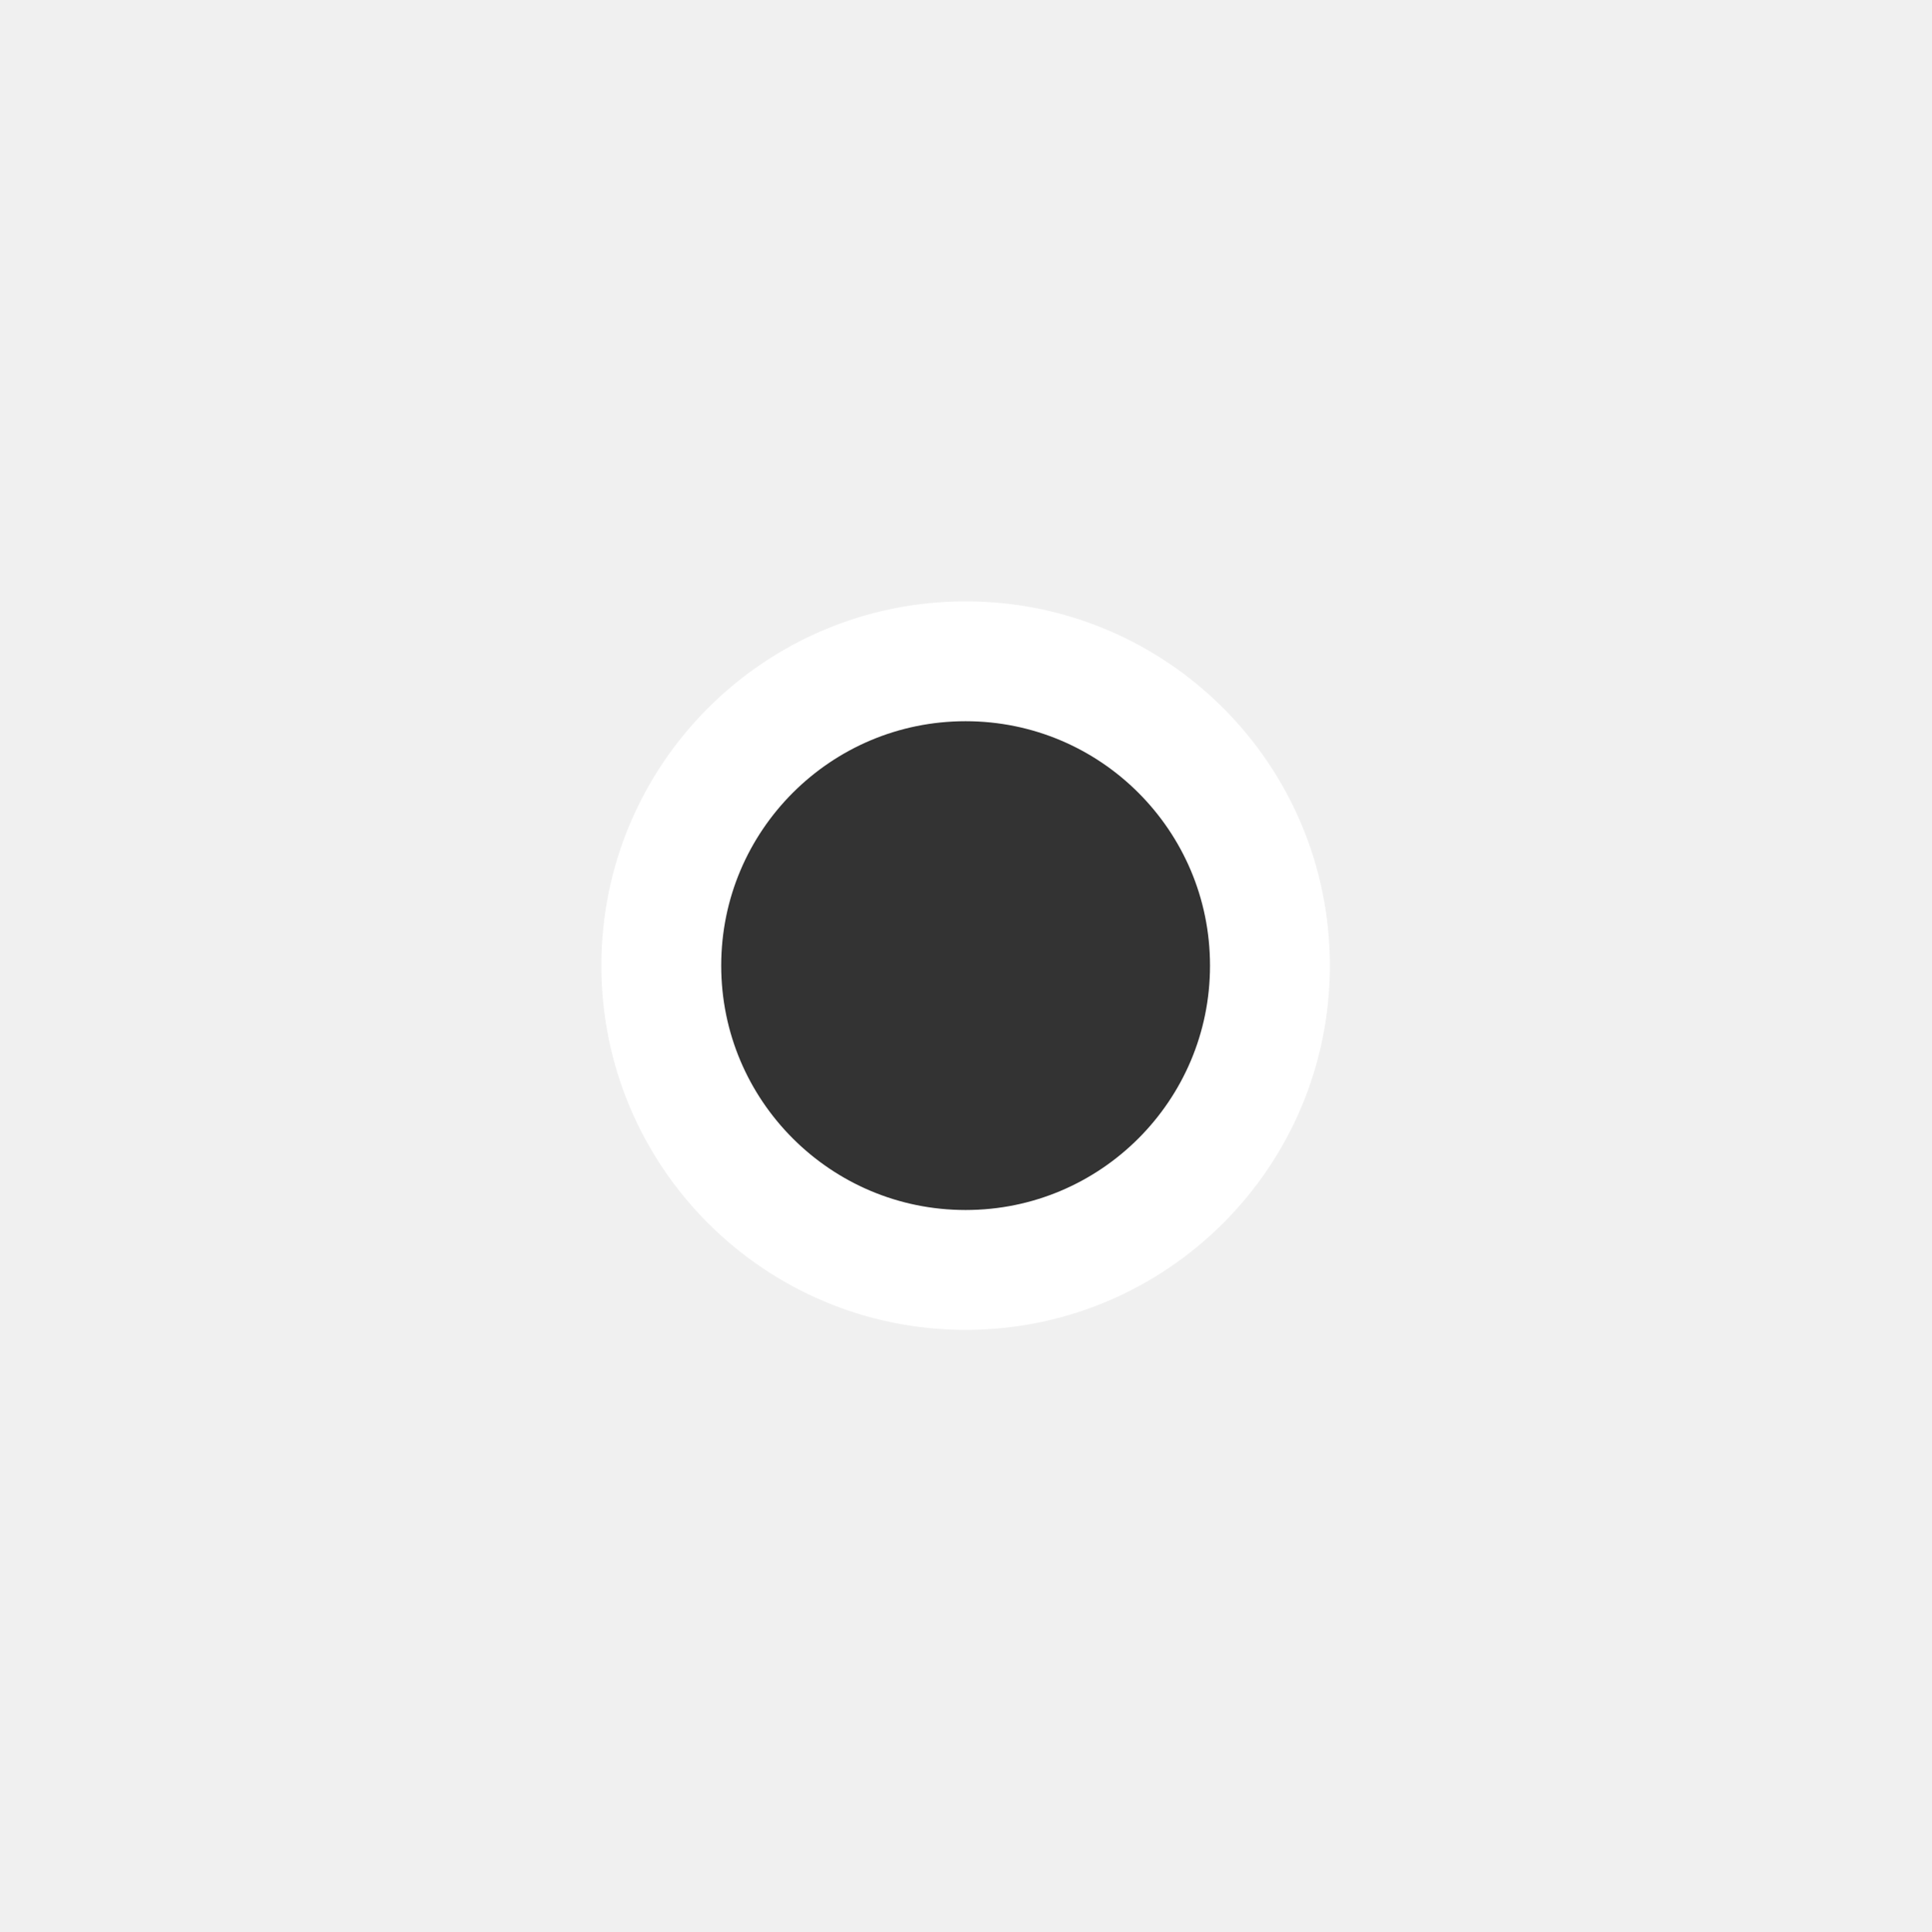
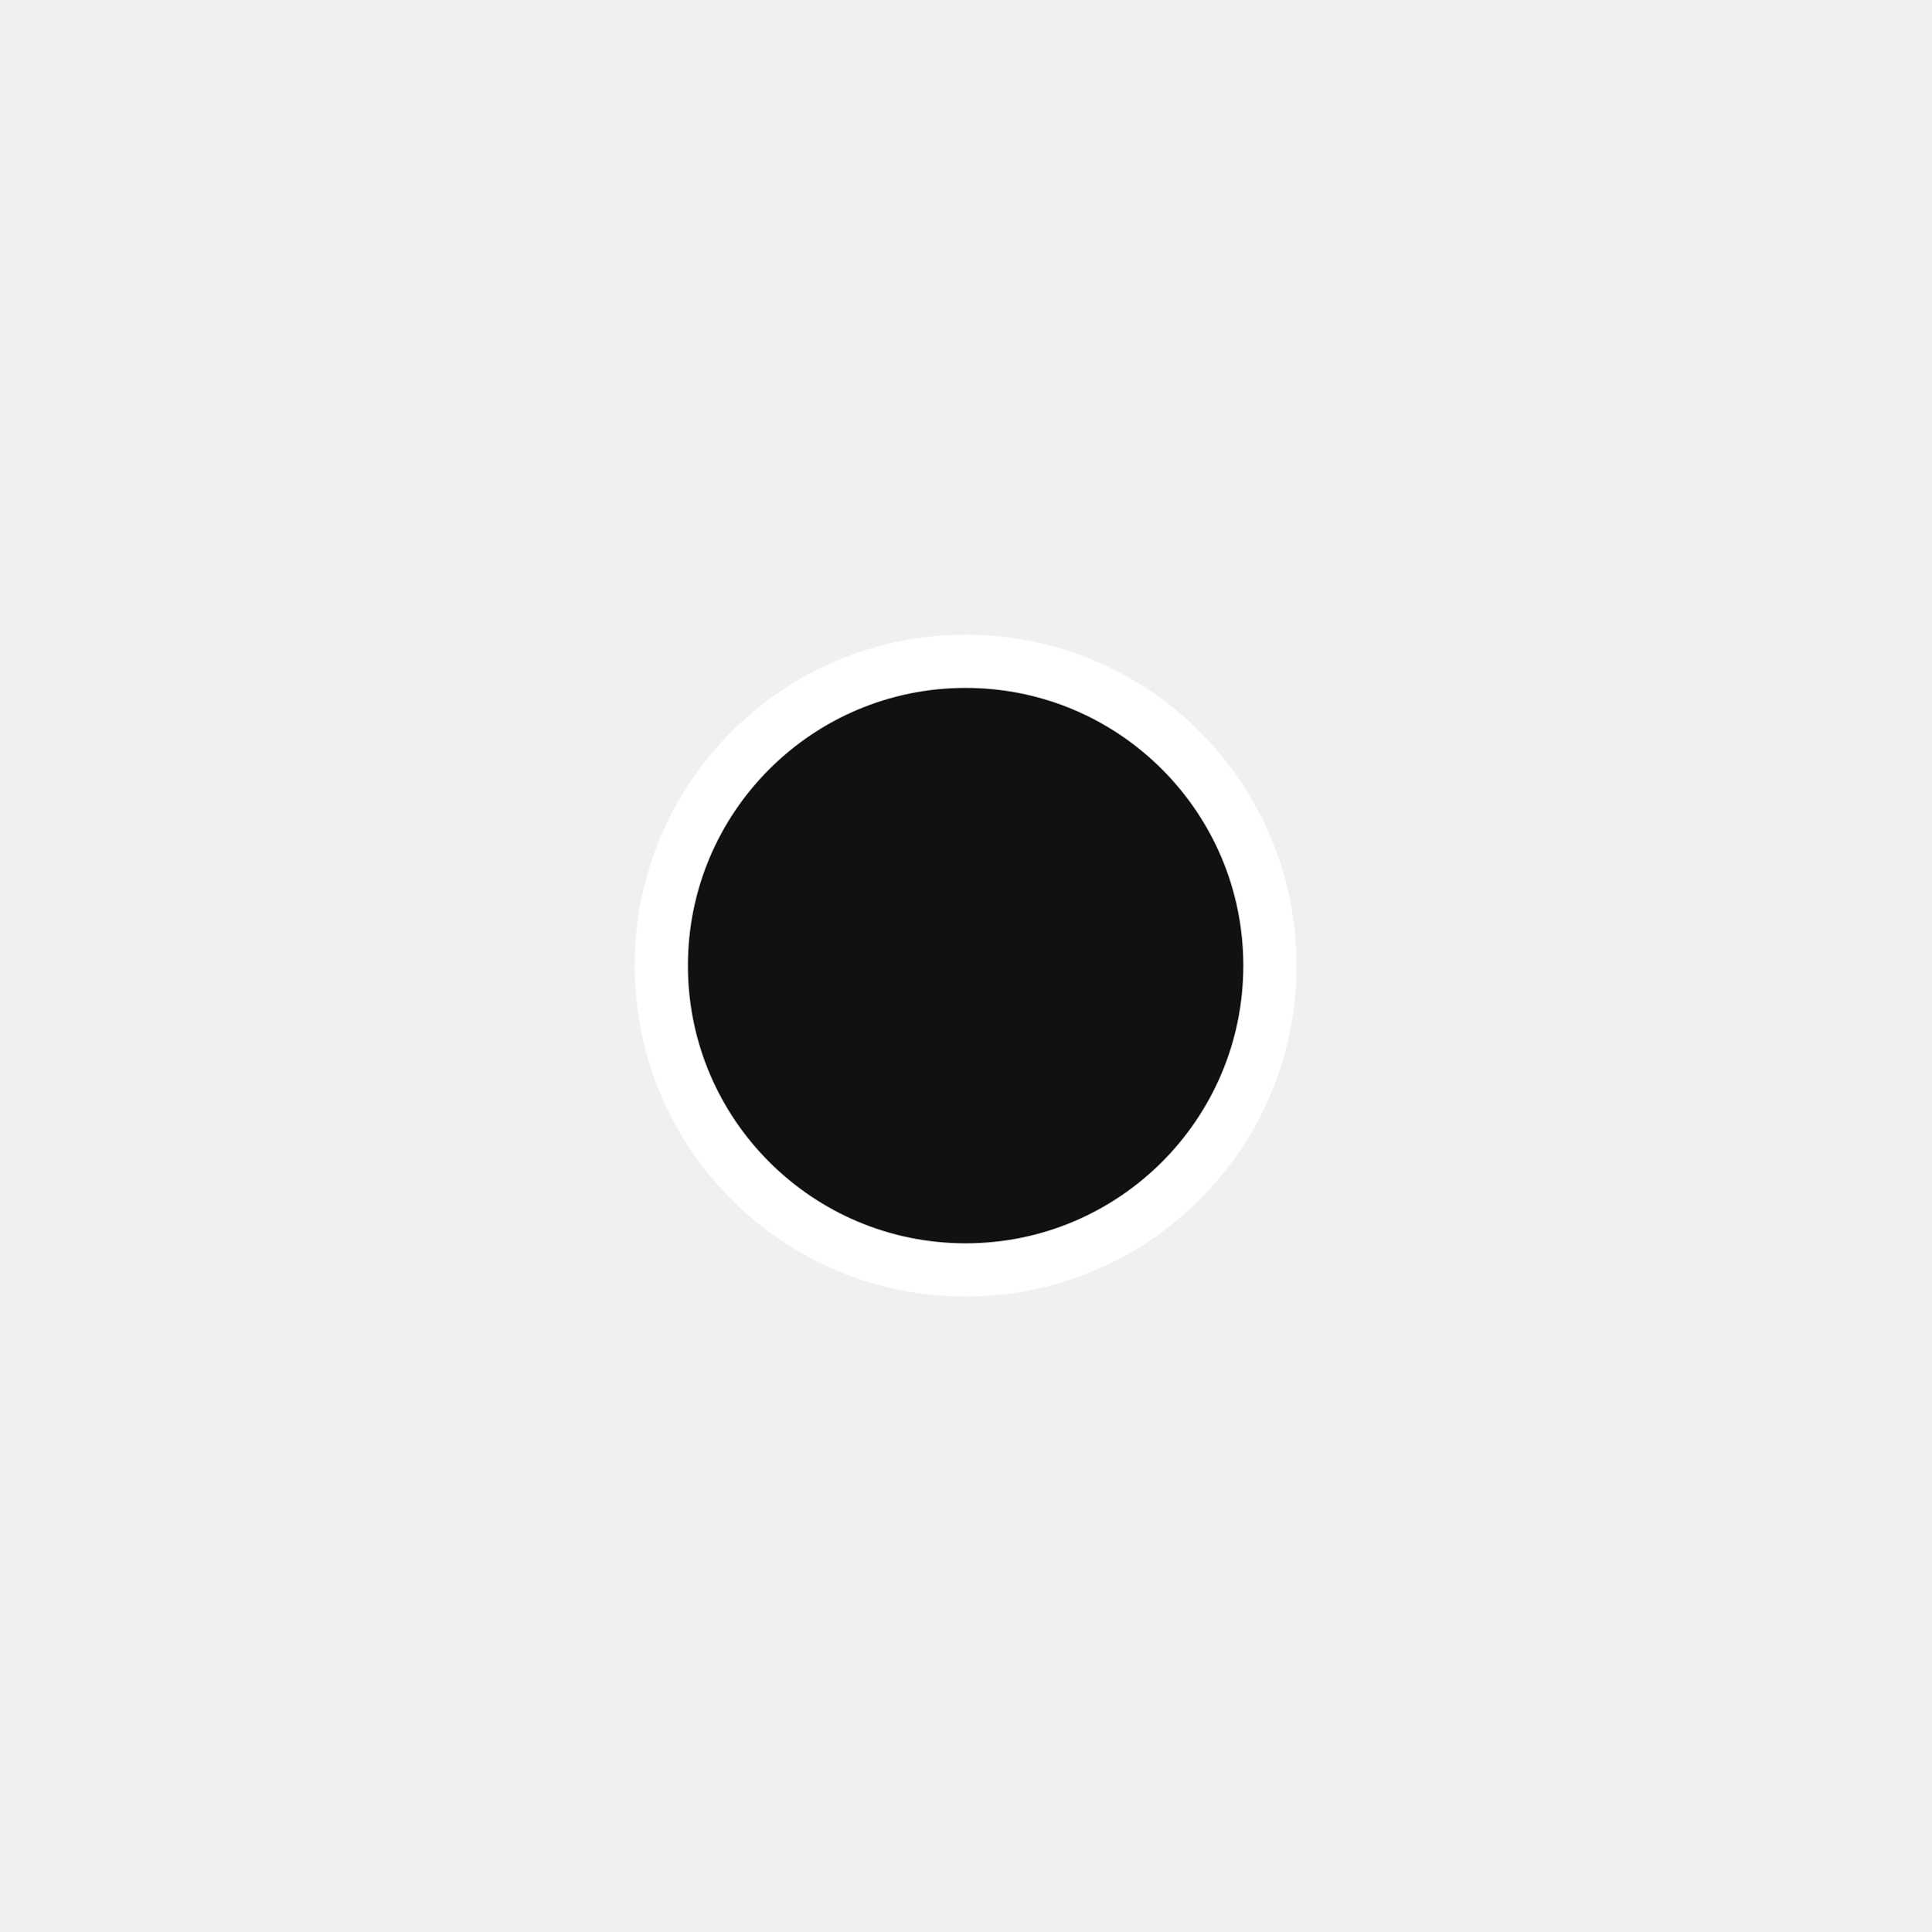
<svg xmlns="http://www.w3.org/2000/svg" version="1.0" width="580" height="580">
  <defs id="defs4">
    <marker viewBox="0 0 10 10" refY="5" refX="10" orient="auto" markerWidth="4" markerUnits="strokeWidth" markerHeight="3" id="ArrowStart">
      <path id="path2111" d="M 10 0 L 0 5 L 10 10 z" />
    </marker>
    <marker viewBox="0 0 10 10" refY="5" orient="auto" markerWidth="4" markerUnits="strokeWidth" markerHeight="3" id="ArrowEnd">
      <path id="path2108" d="M 0 0 L 10 5 L 0 10 z" />
    </marker>
  </defs>
-   <circle id="path4175" cx="290" cy="290" r="91.4" fill="#333" stroke="#fff" stroke-linejoin="bevel" stroke-linecap="square" stroke-width="36" />
+   <circle id="path4175" cx="290" cy="290" r="91.4" fill="#111" stroke="#fff" stroke-linejoin="bevel" stroke-linecap="square" stroke-width="16" />
</svg>
